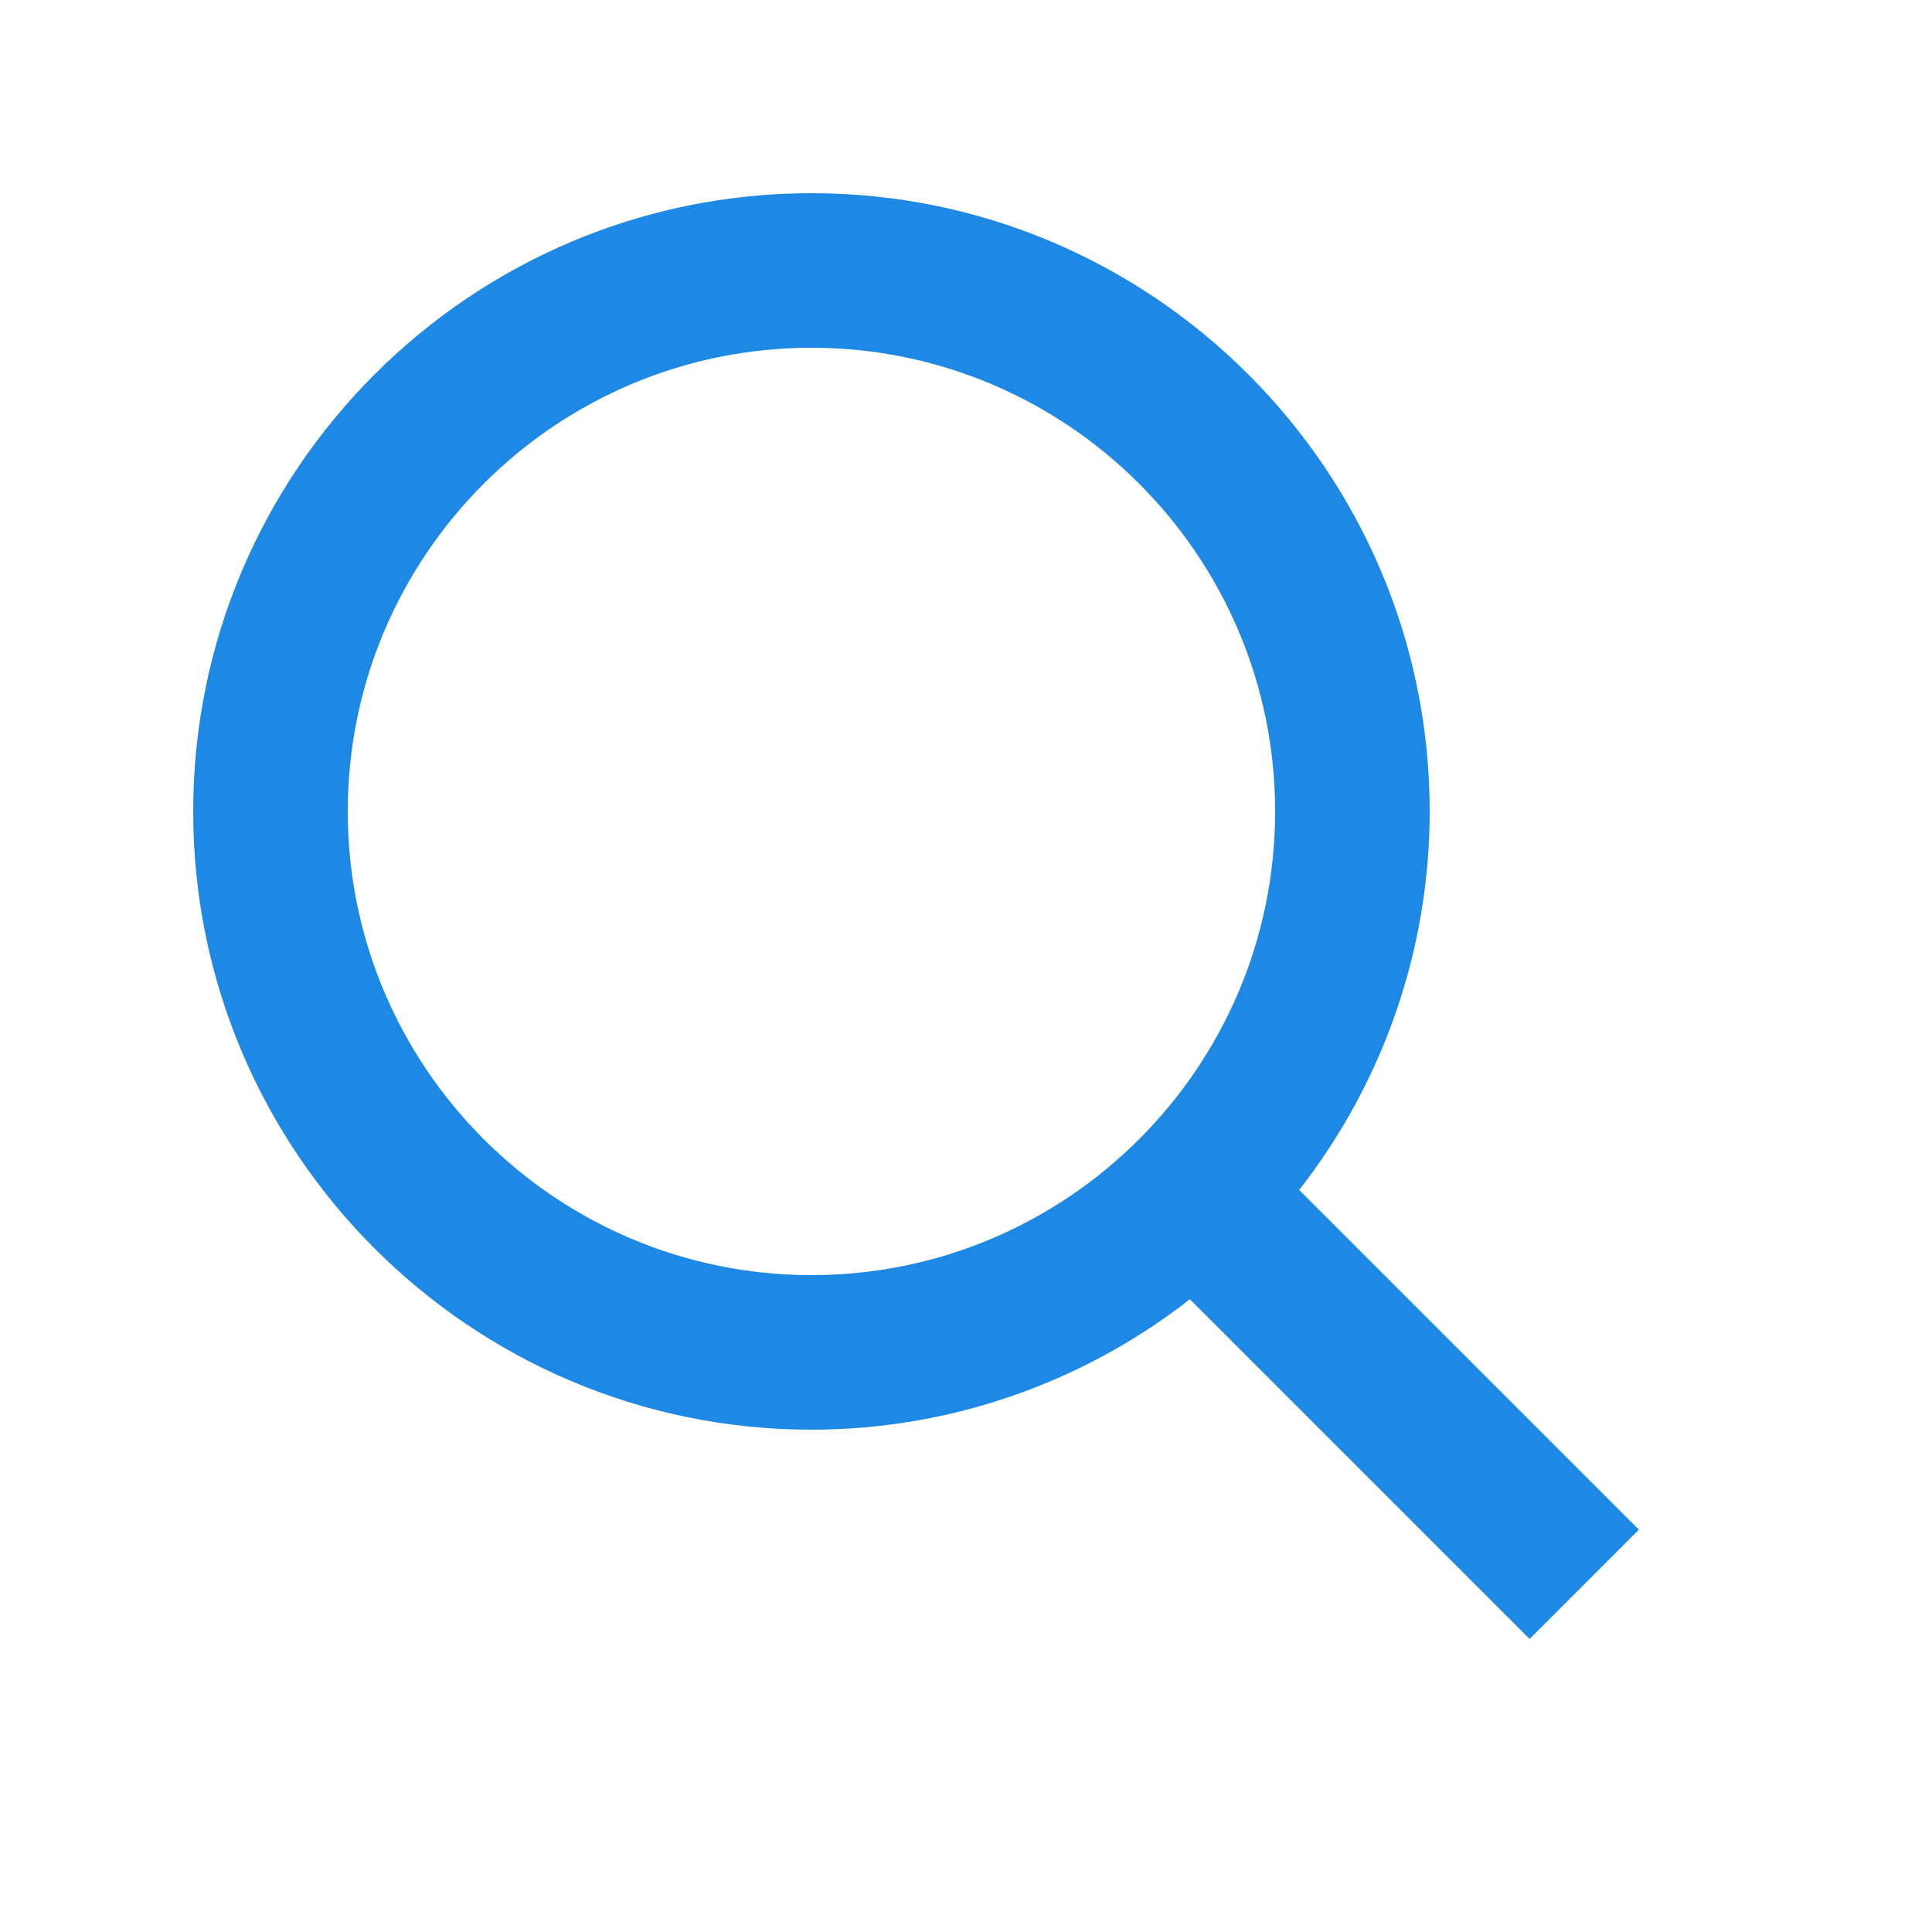
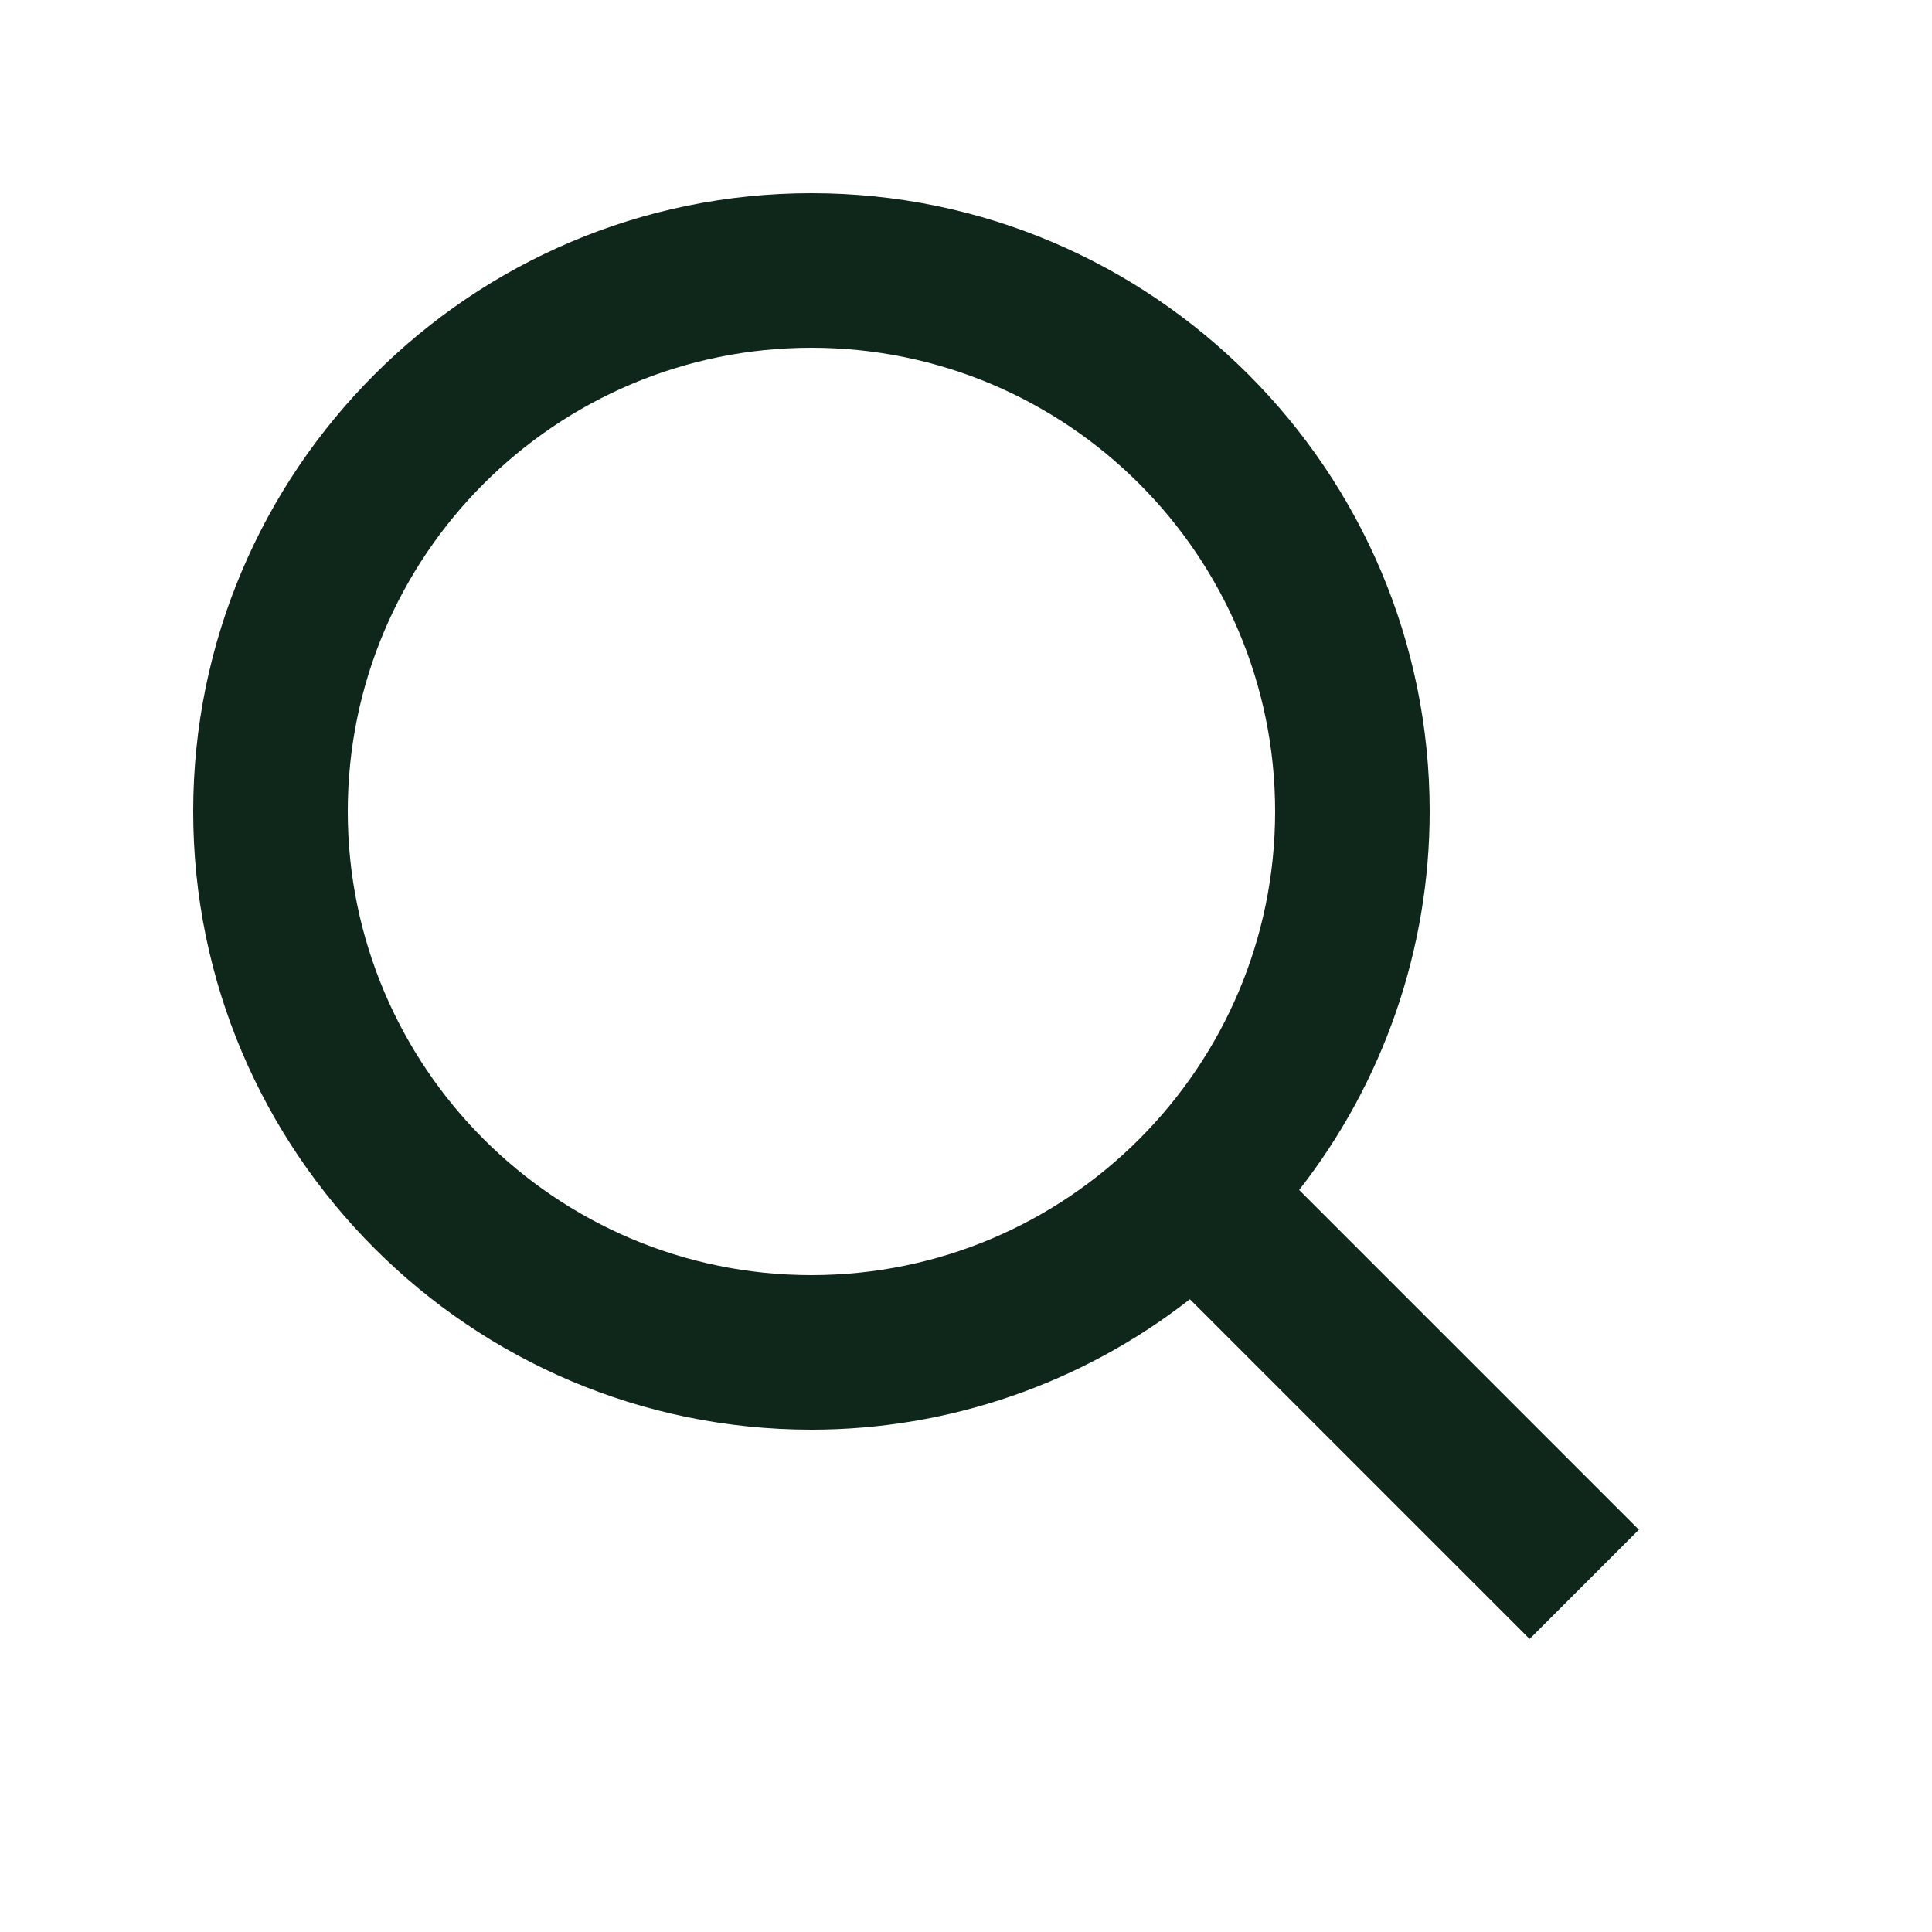
<svg xmlns="http://www.w3.org/2000/svg" width="25" height="25" viewBox="0 0 25 25" fill="none">
-   <path d="M10.5 18.5C12.275 18.5 13.999 17.905 15.397 16.812L19.793 21.208L21.207 19.794L16.811 15.398C17.905 14 18.5 12.275 18.5 10.5C18.5 6.089 14.911 2.5 10.5 2.5C6.089 2.5 2.5 6.089 2.5 10.5C2.5 14.911 6.089 18.5 10.5 18.5ZM10.5 4.5C13.809 4.5 16.5 7.191 16.5 10.5C16.5 13.809 13.809 16.5 10.5 16.5C7.191 16.5 4.5 13.809 4.5 10.5C4.5 7.191 7.191 4.5 10.5 4.5Z" fill="#1E88E5" />
+   <path d="M10.5 18.5C12.275 18.5 13.999 17.905 15.397 16.812L19.793 21.208L21.207 19.794L16.811 15.398C17.905 14 18.5 12.275 18.5 10.5C18.5 6.089 14.911 2.5 10.5 2.5C6.089 2.5 2.5 6.089 2.5 10.5C2.5 14.911 6.089 18.5 10.5 18.5ZM10.5 4.5C13.809 4.5 16.5 7.191 16.5 10.5C16.5 13.809 13.809 16.5 10.5 16.5C7.191 16.5 4.5 13.809 4.5 10.5C4.5 7.191 7.191 4.5 10.5 4.5Z" fill="#0f271a" />
</svg>
